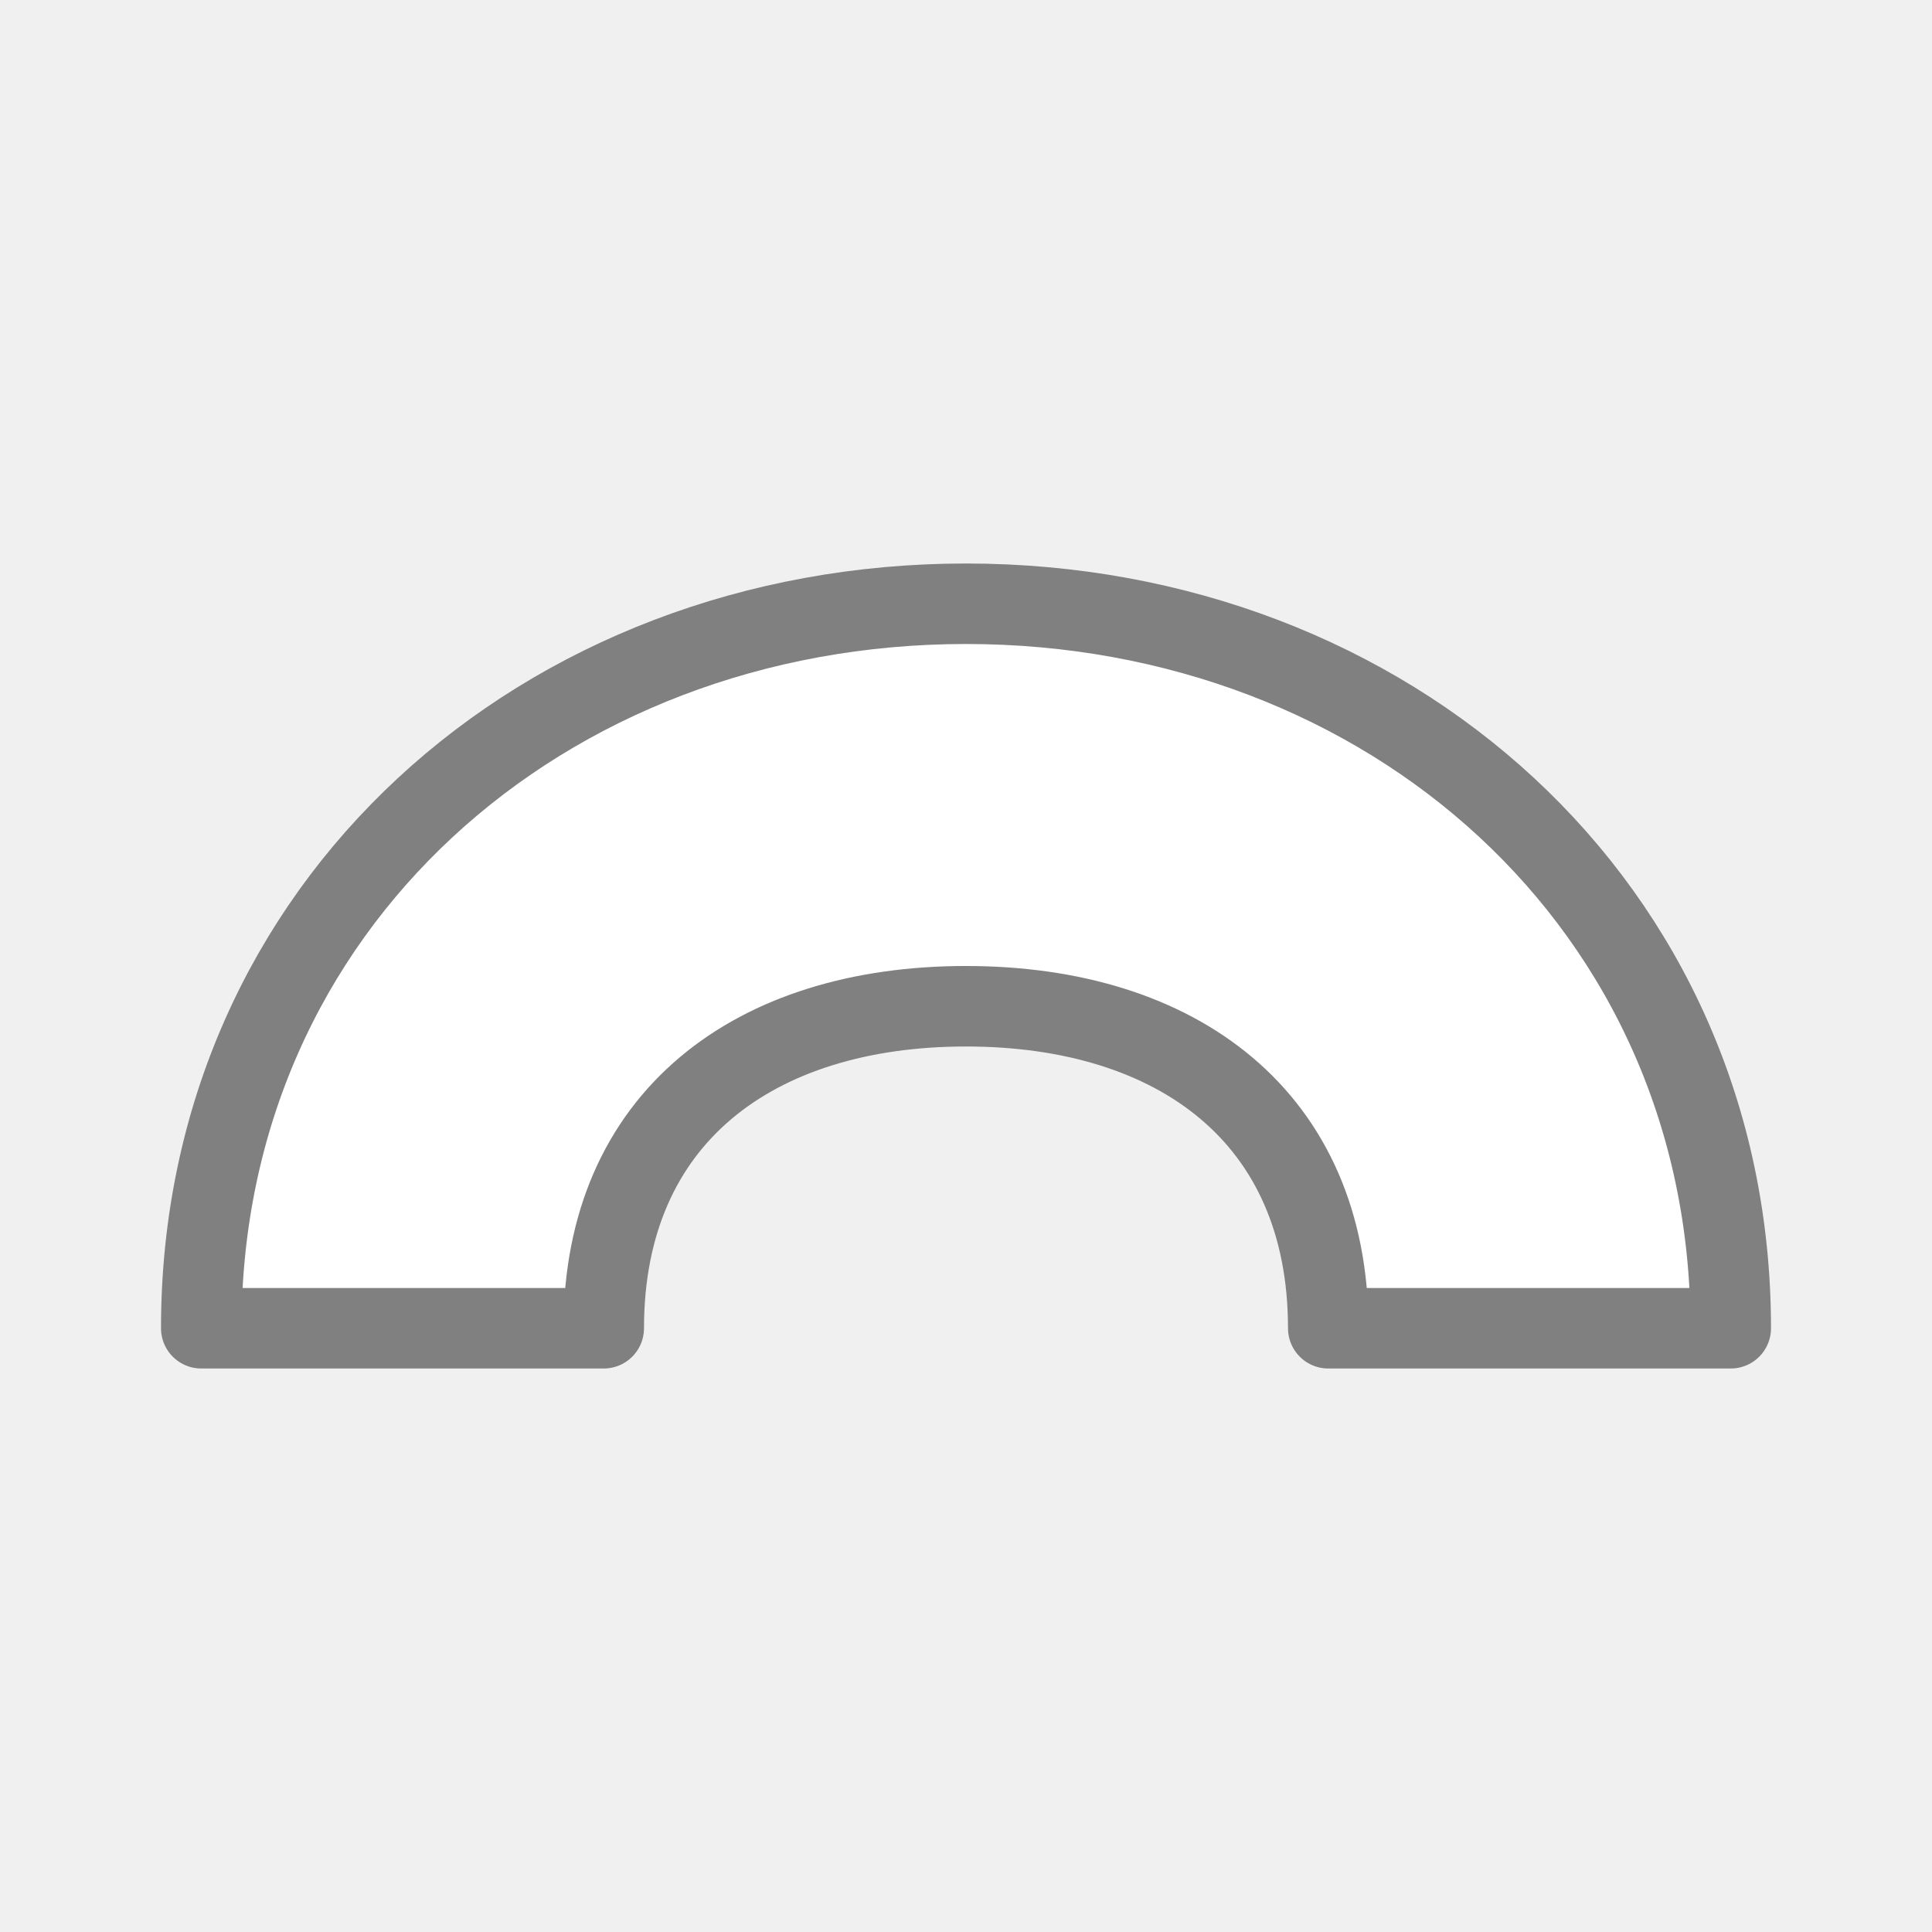
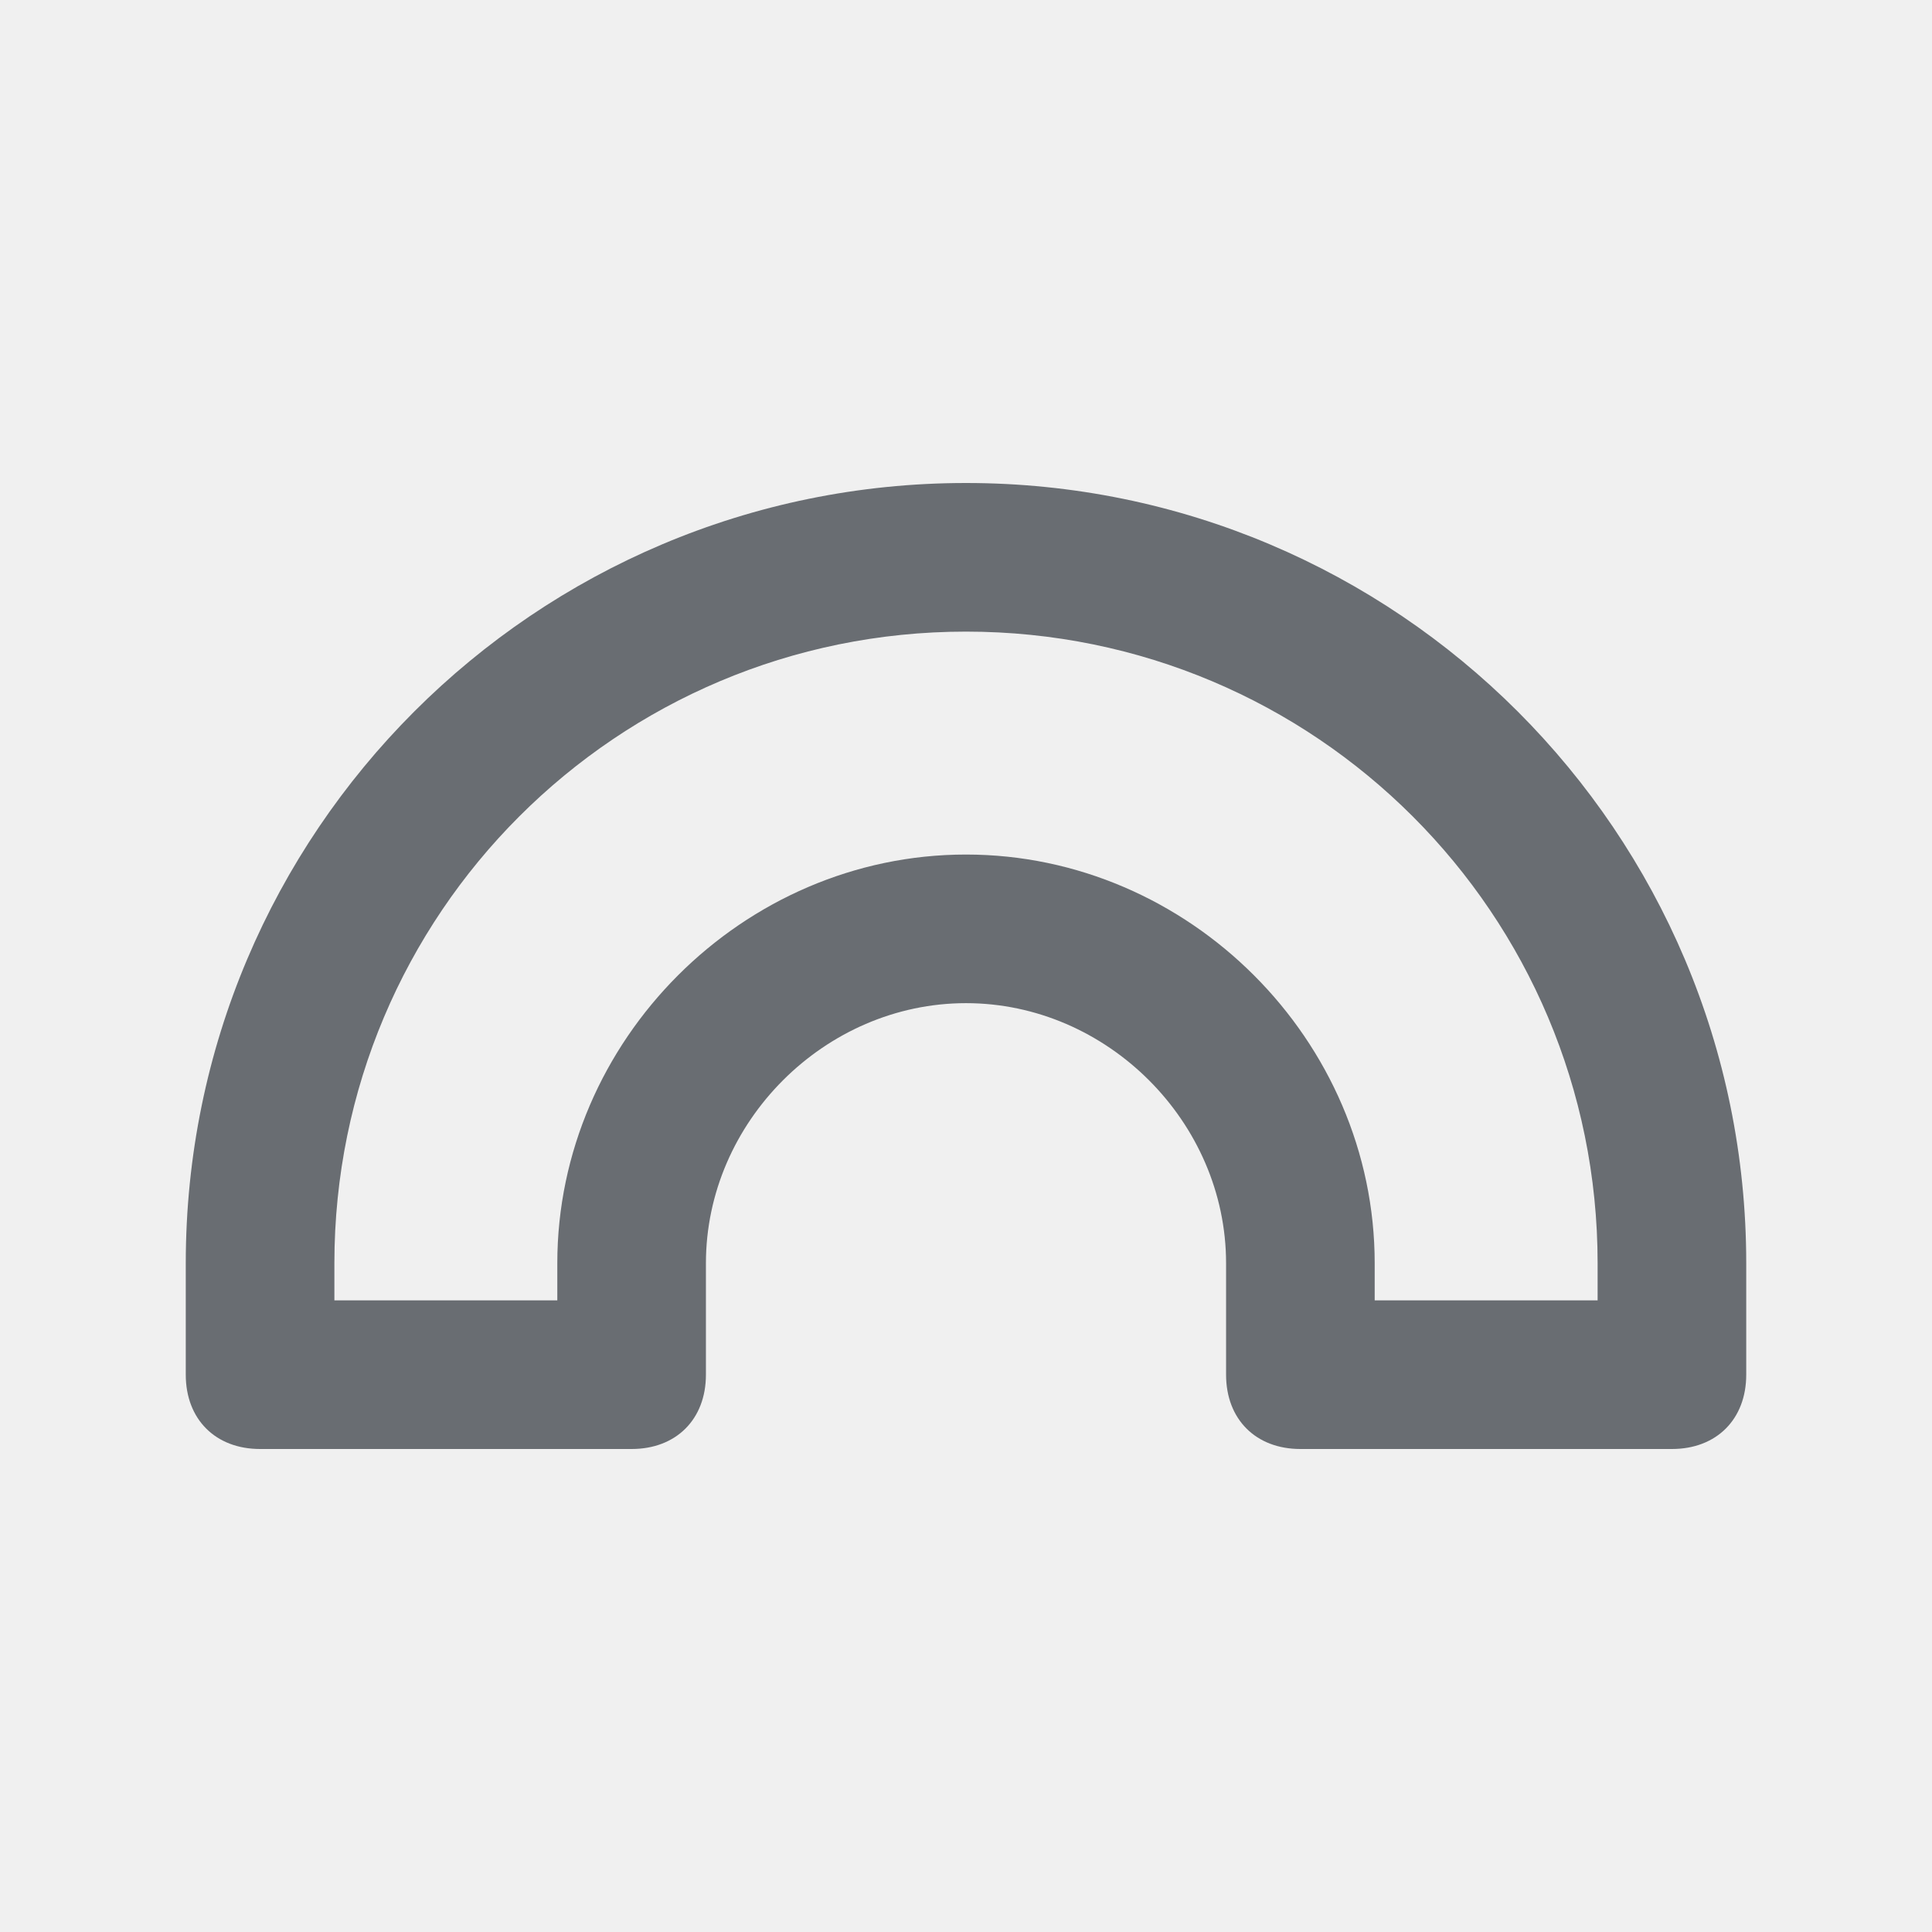
- <svg xmlns="http://www.w3.org/2000/svg" viewBox="0 0 24 24">
-   <path d="m12 7.5c-5.247 0-9.5 3.753-9.5 9h5c0-2.623 1.877-4 4.5-4s4.5 1.377 4.5 4h5c0-5.247-4.253-9-9.5-9z" fill="#fff" stroke="#808080" stroke-linecap="round" stroke-linejoin="round" />
+ <svg xmlns="http://www.w3.org/2000/svg" version="1.1" id="Layer_1" x="0px" y="0px" viewBox="0 0 26 26" enable-background="new 0 0 26 26" xml:space="preserve">
+   <path fill-rule="evenodd" clip-rule="evenodd" fill="#696D72" d="M23.5,18.5c0,0.6-0.4,1-1,1h-5c-0.6,0-1-0.4-1-1l0,0  c0-0.4,0-1,0-1.5c0-1.9-1.6-3.5-3.5-3.5S9.5,15.1,9.5,17c0,0.5,0,1,0,1.5l0,0c0,0.6-0.4,1-1,1h-5c-0.6,0-1-0.4-1-1  c0-0.1,0-1.1,0-1.5C2.5,11.2,7.2,6.5,13,6.5S23.5,11.2,23.5,17C23.5,17.4,23.5,18.4,23.5,18.5z M13,8.5c-4.7,0-8.5,3.8-8.5,8.5  c0,0.2,0,0.3,0,0.5h3c0-0.2,0-0.3,0-0.5c0-3,2.5-5.5,5.5-5.5c3,0,5.5,2.5,5.5,5.5c0,0.2,0,0.3,0,0.5h3c0-0.2,0-0.3,0-0.5  C21.5,12.3,17.7,8.5,13,8.5z" />
</svg>
